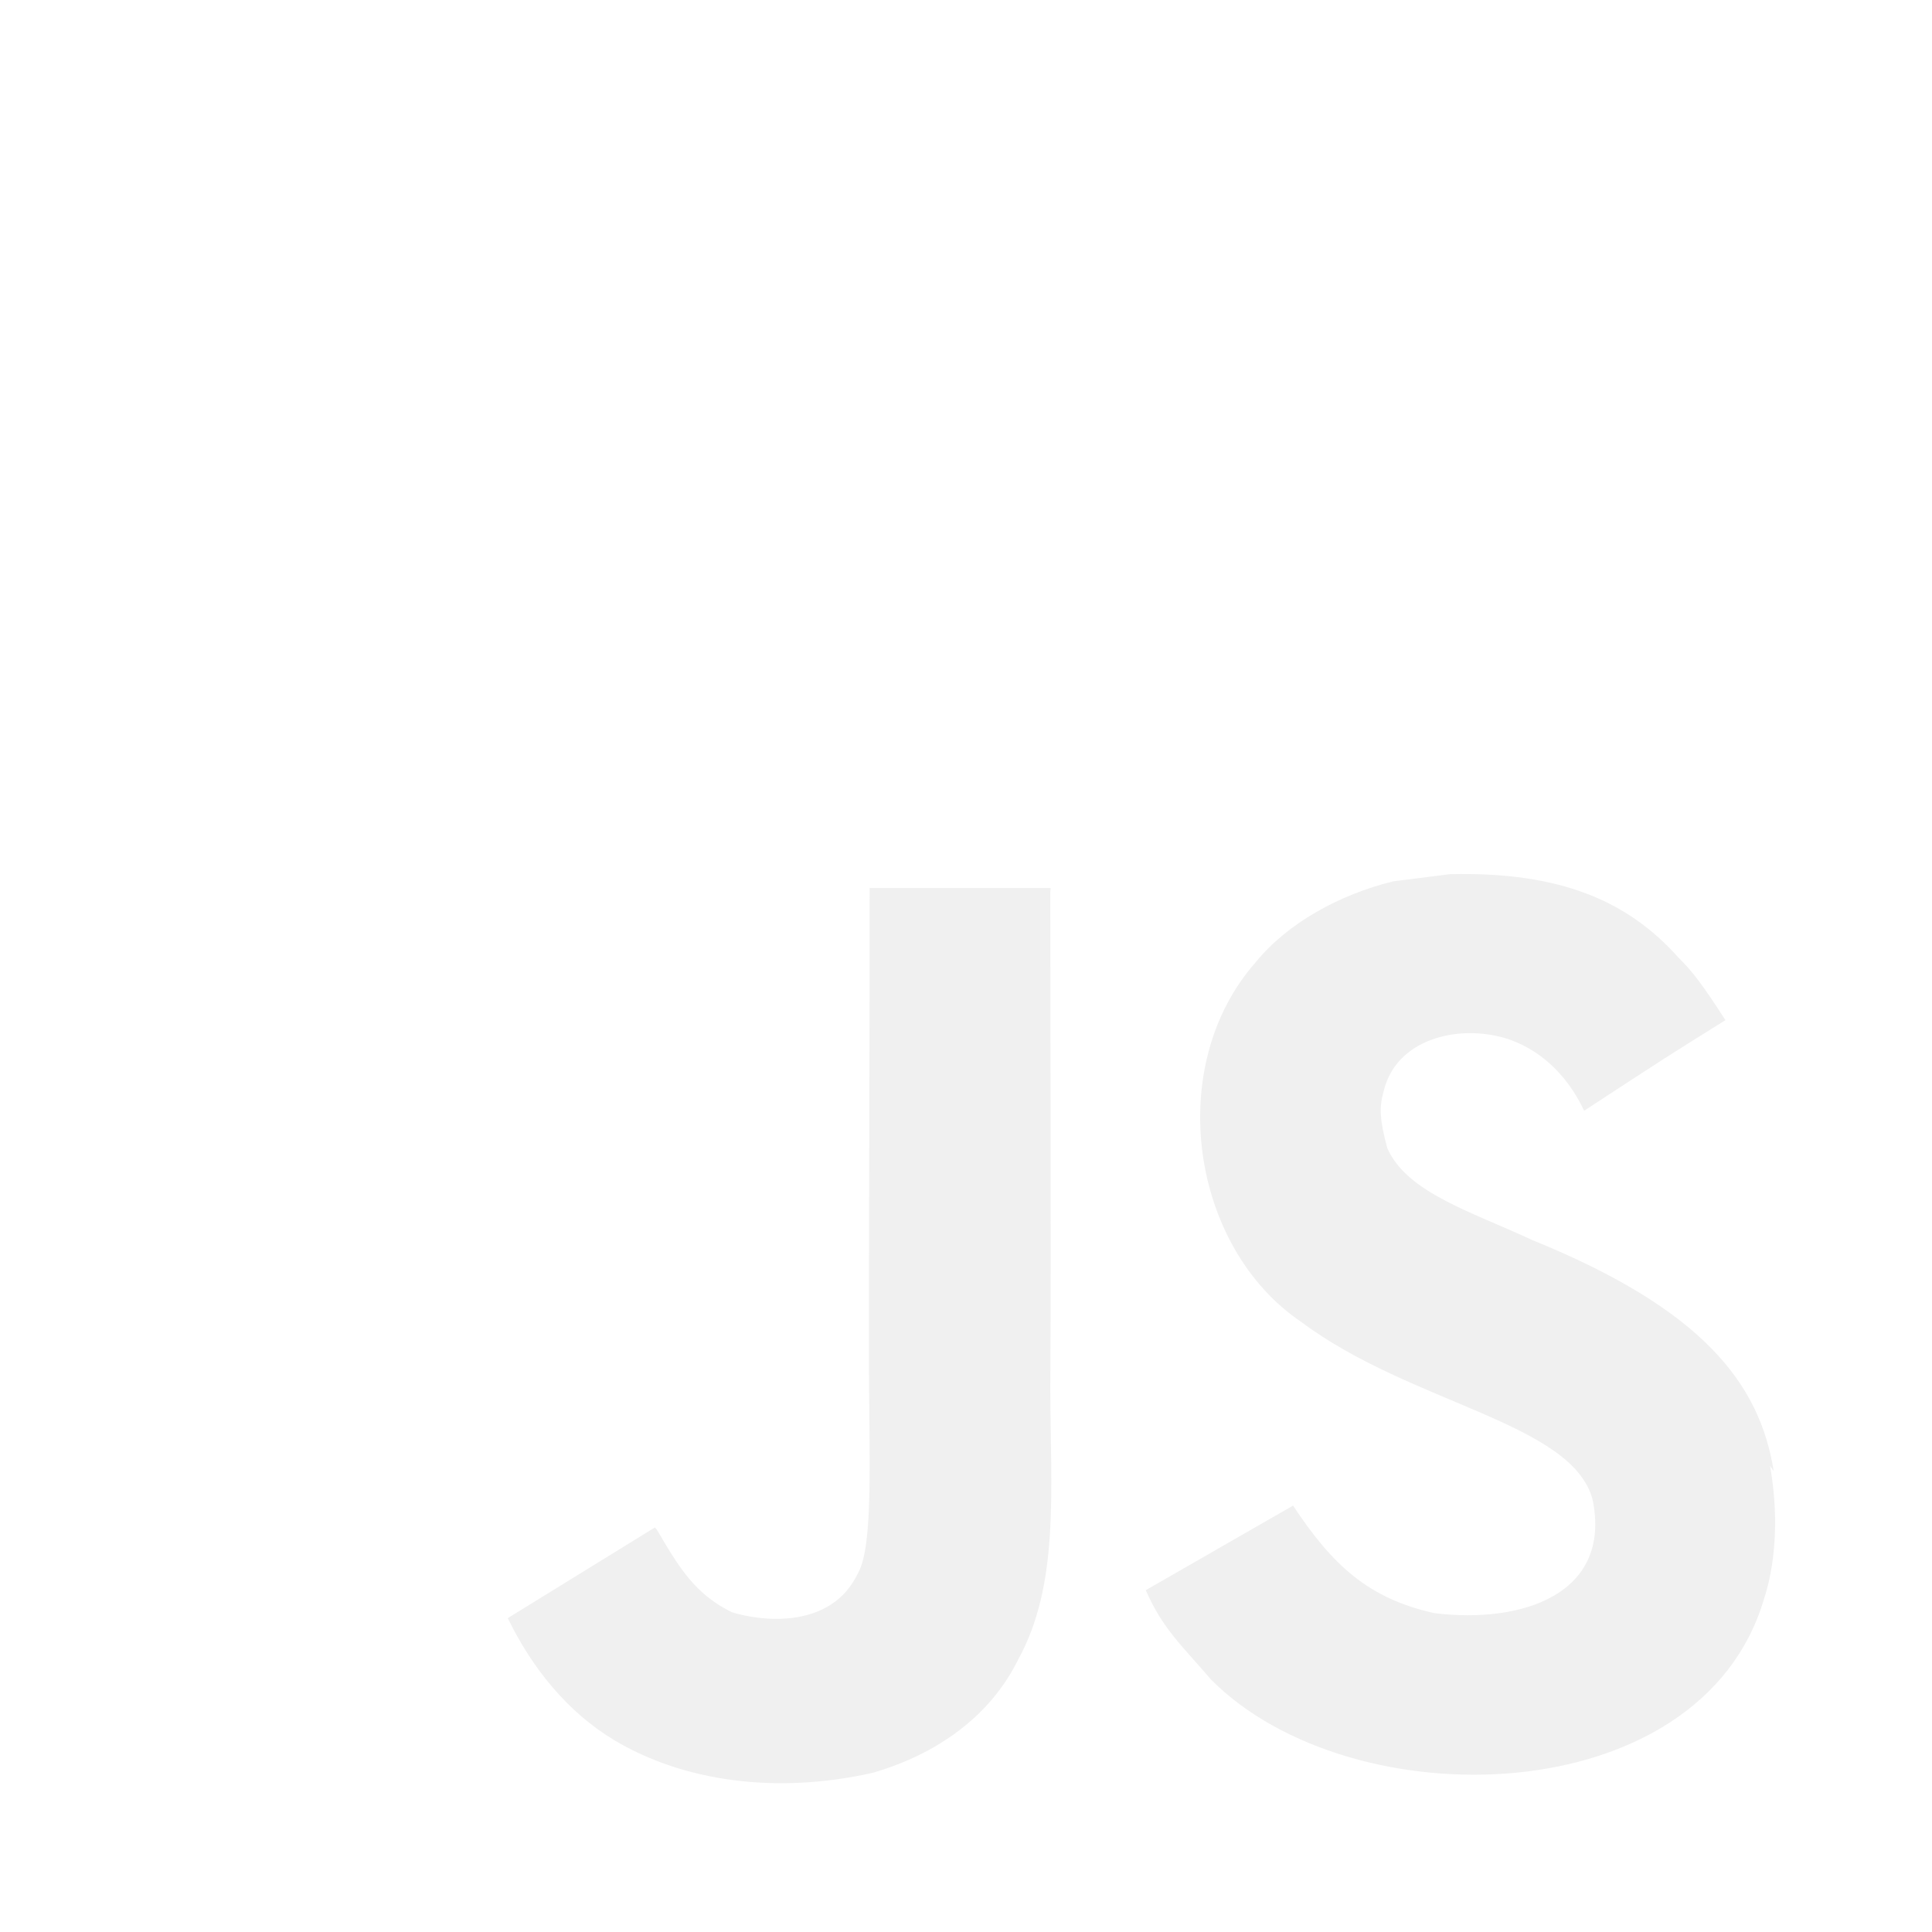
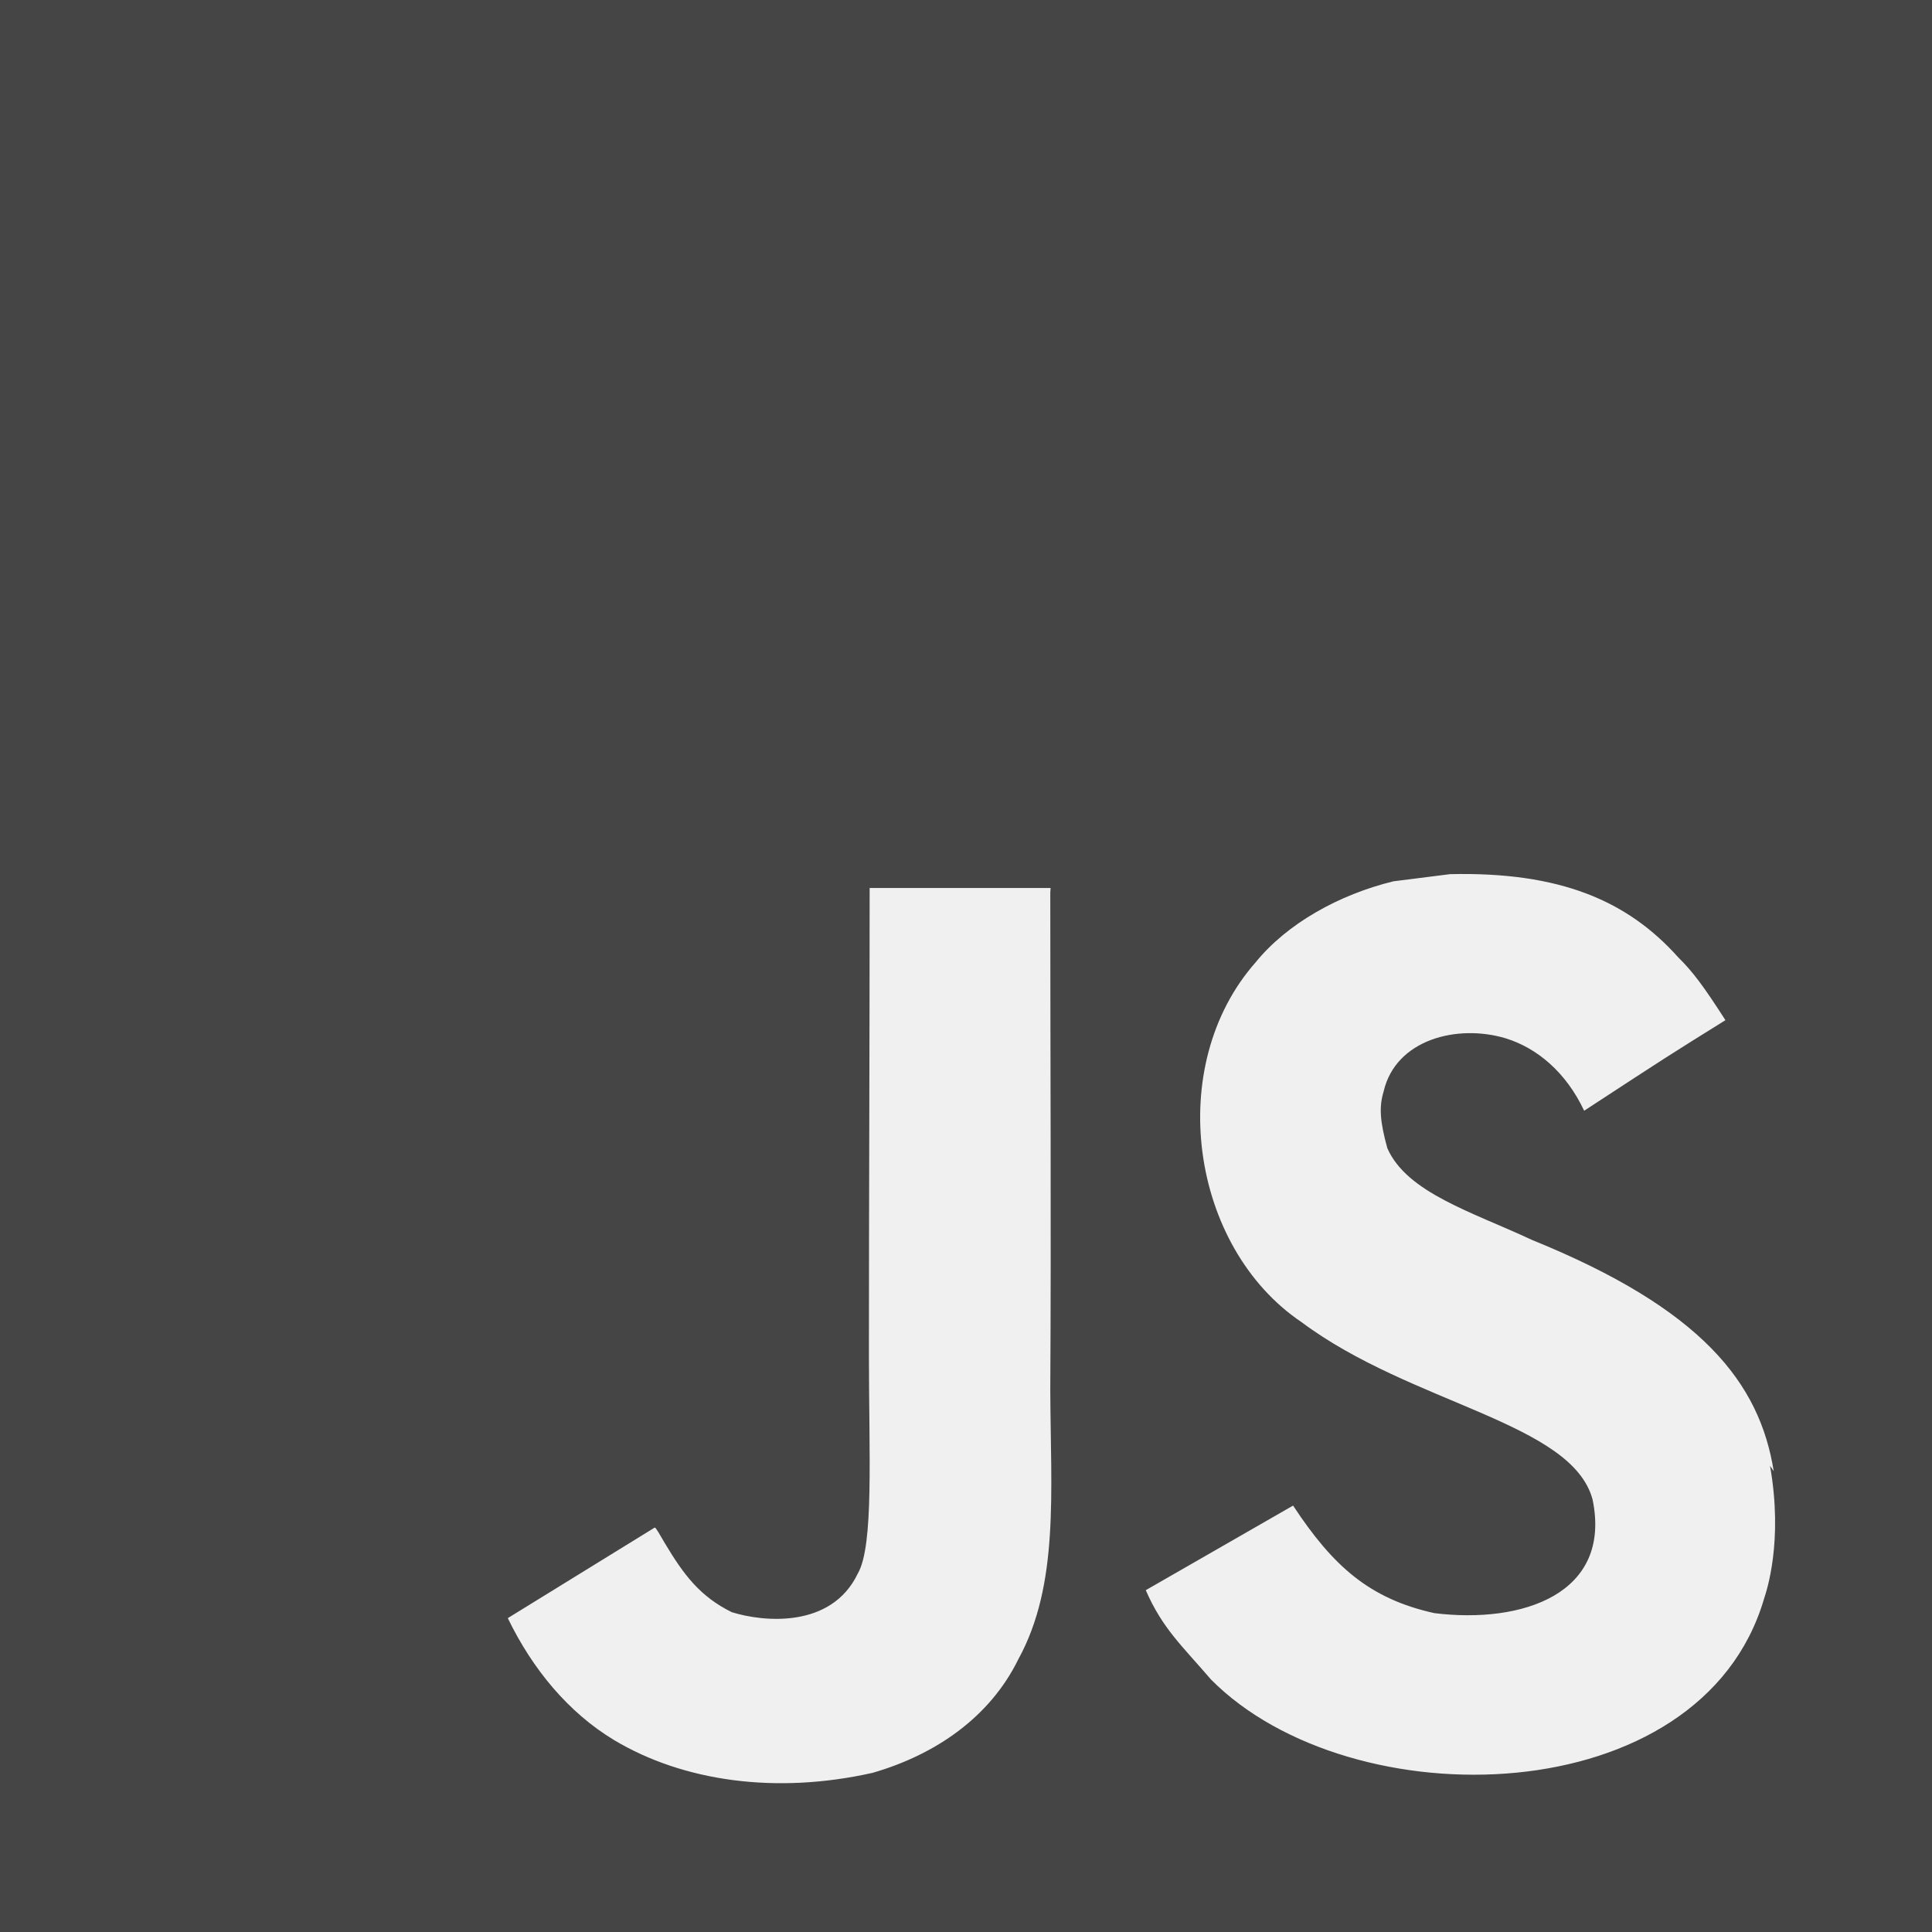
- <svg xmlns="http://www.w3.org/2000/svg" fill="#ffffff" role="img" viewBox="0 0 24 24">
+ <svg xmlns="http://www.w3.org/2000/svg" fill="#454545" role="img" viewBox="0 0 24 24">
  <path d="M0 0h24v24H0V0zm22.034 18.276c-.175-1.095-.888-2.015-3.003-2.873-.736-.345-1.554-.585-1.797-1.14-.091-.33-.105-.51-.046-.705.15-.646.915-.84 1.515-.66.39.12.75.42.976.9 1.034-.676 1.034-.676 1.755-1.125-.27-.42-.404-.601-.586-.78-.63-.705-1.469-1.065-2.834-1.034l-.705.089c-.676.165-1.32.525-1.71 1.005-1.14 1.291-.811 3.541.569 4.471 1.365 1.02 3.361 1.244 3.616 2.205.24 1.17-.87 1.545-1.966 1.41-.811-.18-1.26-.586-1.755-1.336l-1.83 1.051c.21.48.45.689.81 1.109 1.74 1.756 6.09 1.666 6.871-1.004.029-.09.24-.705.074-1.65l.046.067zm-8.983-7.245h-2.248c0 1.938-.009 3.864-.009 5.805 0 1.232.063 2.363-.138 2.711-.33.689-1.18.601-1.566.48-.396-.196-.597-.466-.83-.855-.063-.105-.11-.196-.127-.196l-1.825 1.125c.305.63.75 1.172 1.324 1.517.855.51 2.004.675 3.207.405.783-.226 1.458-.691 1.811-1.411.51-.93.402-2.07.397-3.346.012-2.054 0-4.109 0-6.179l.004-.056z" />
</svg>
